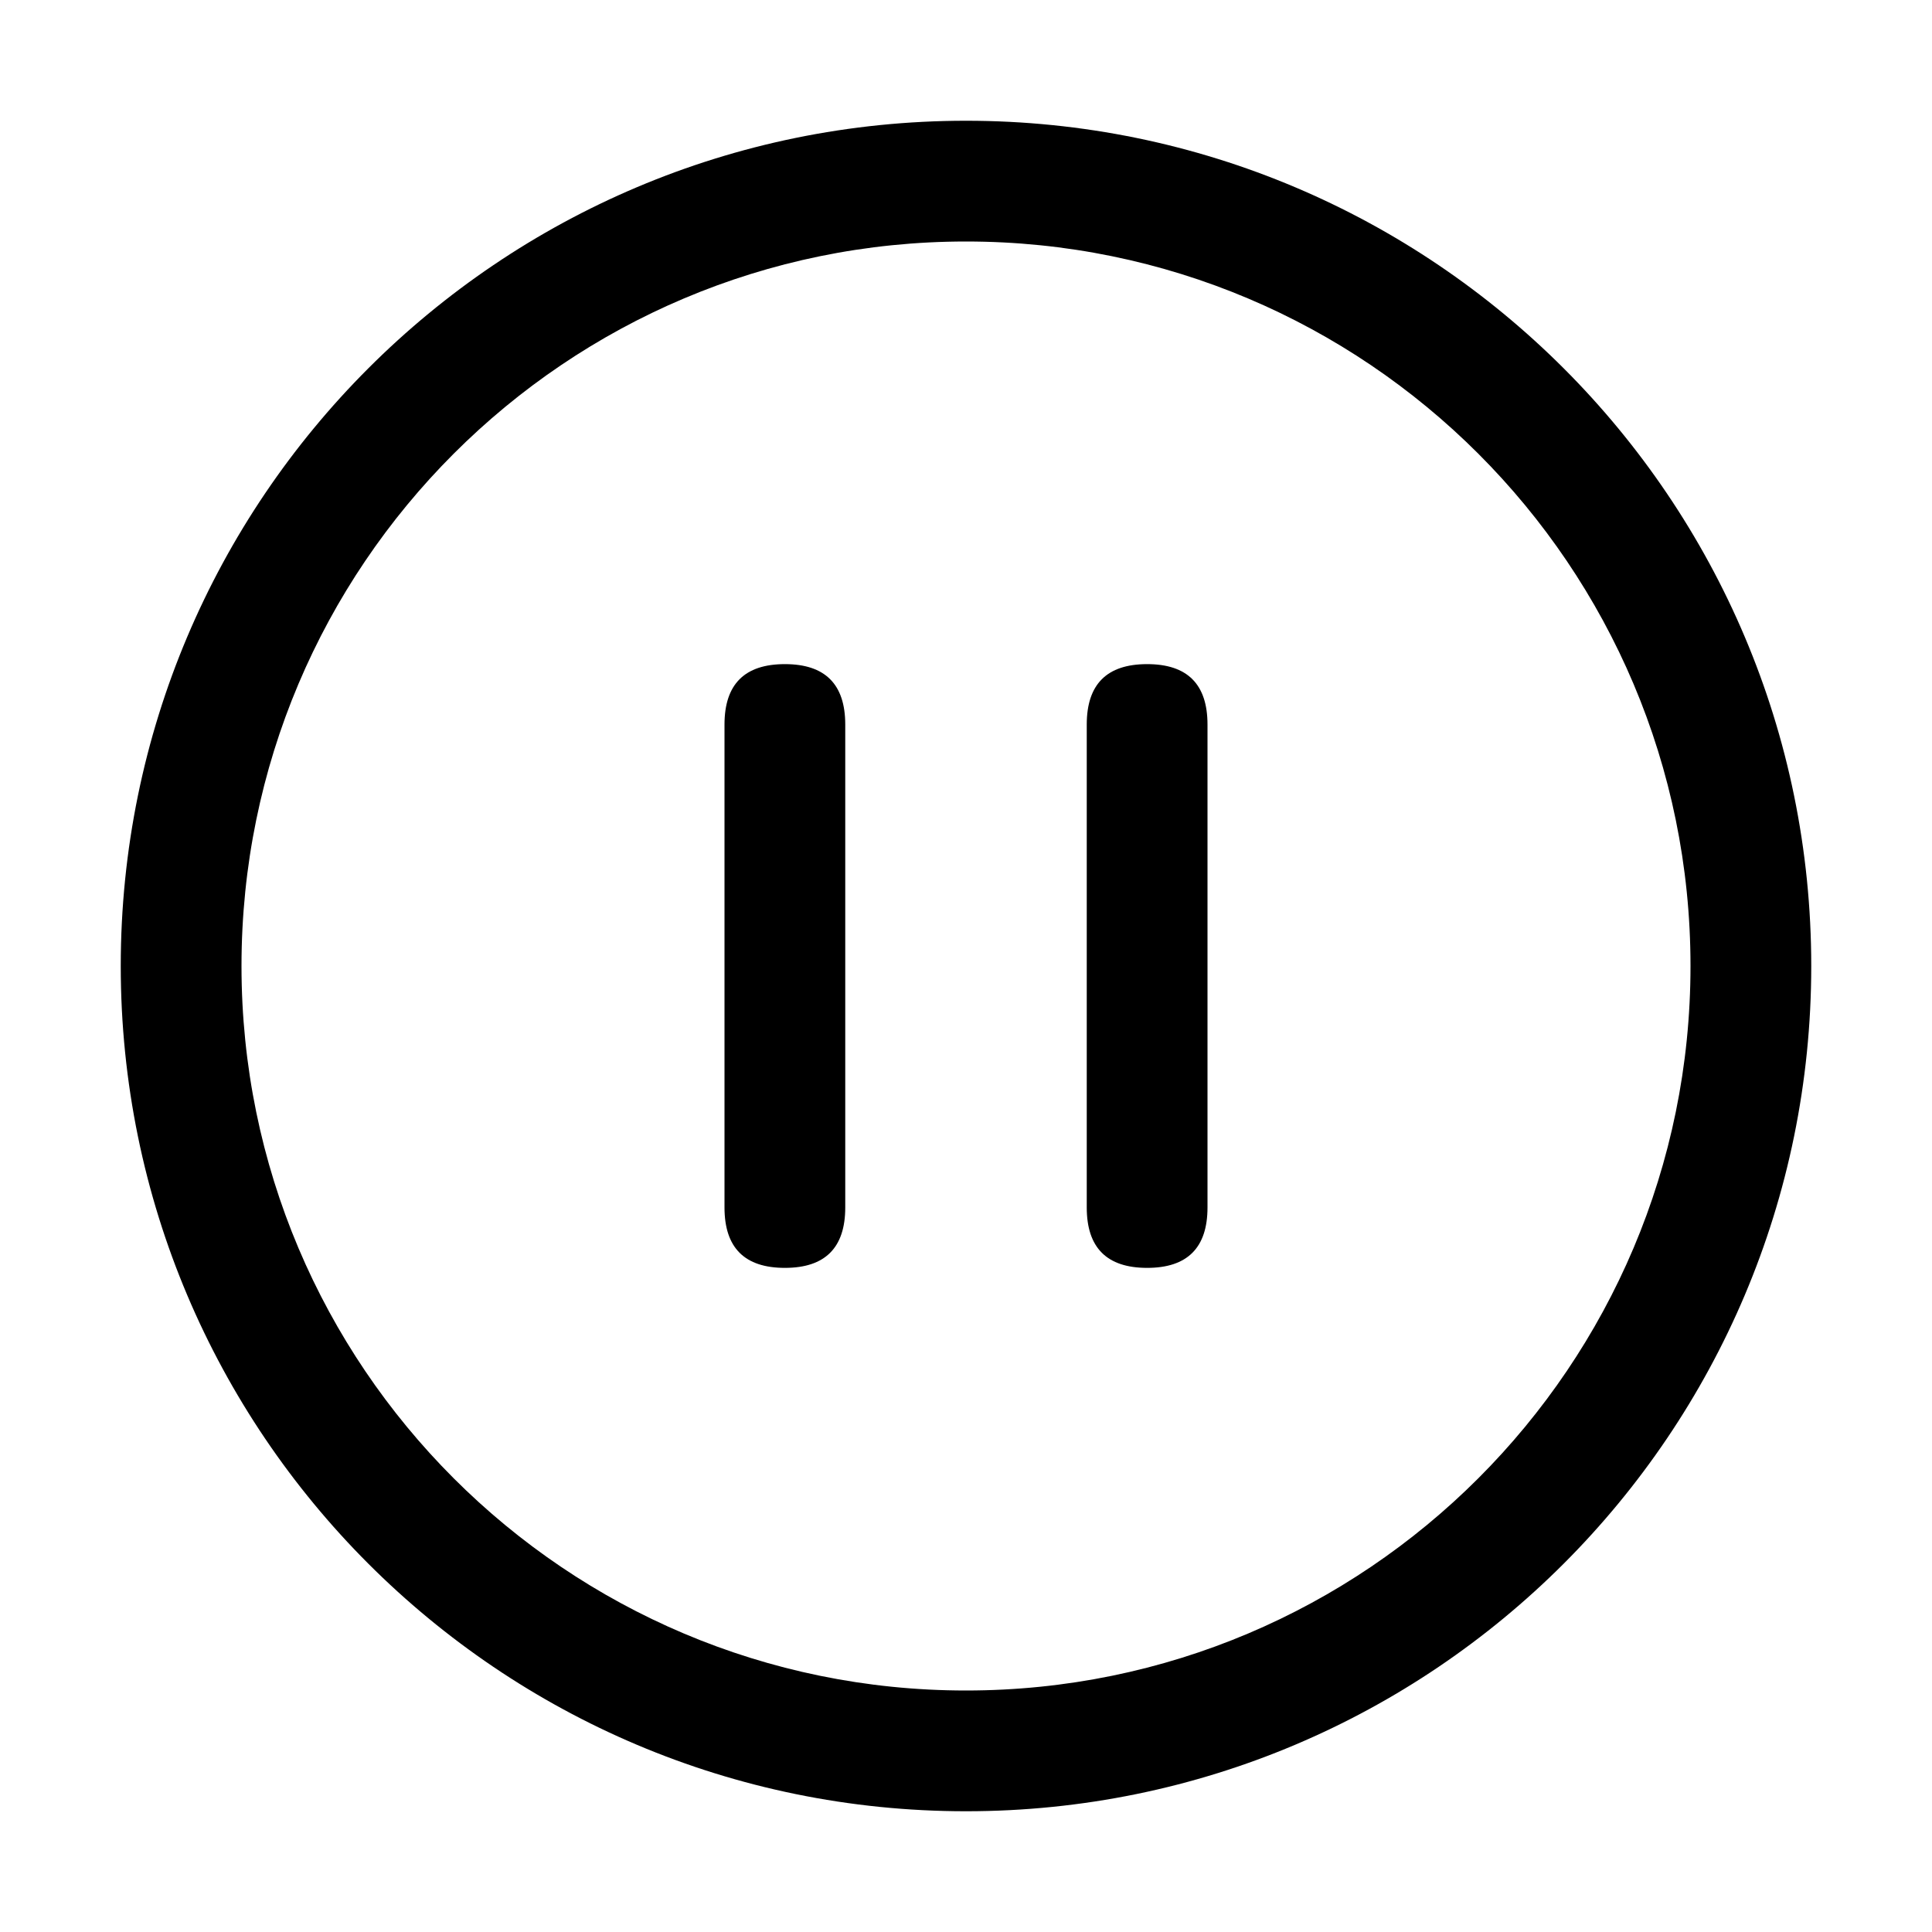
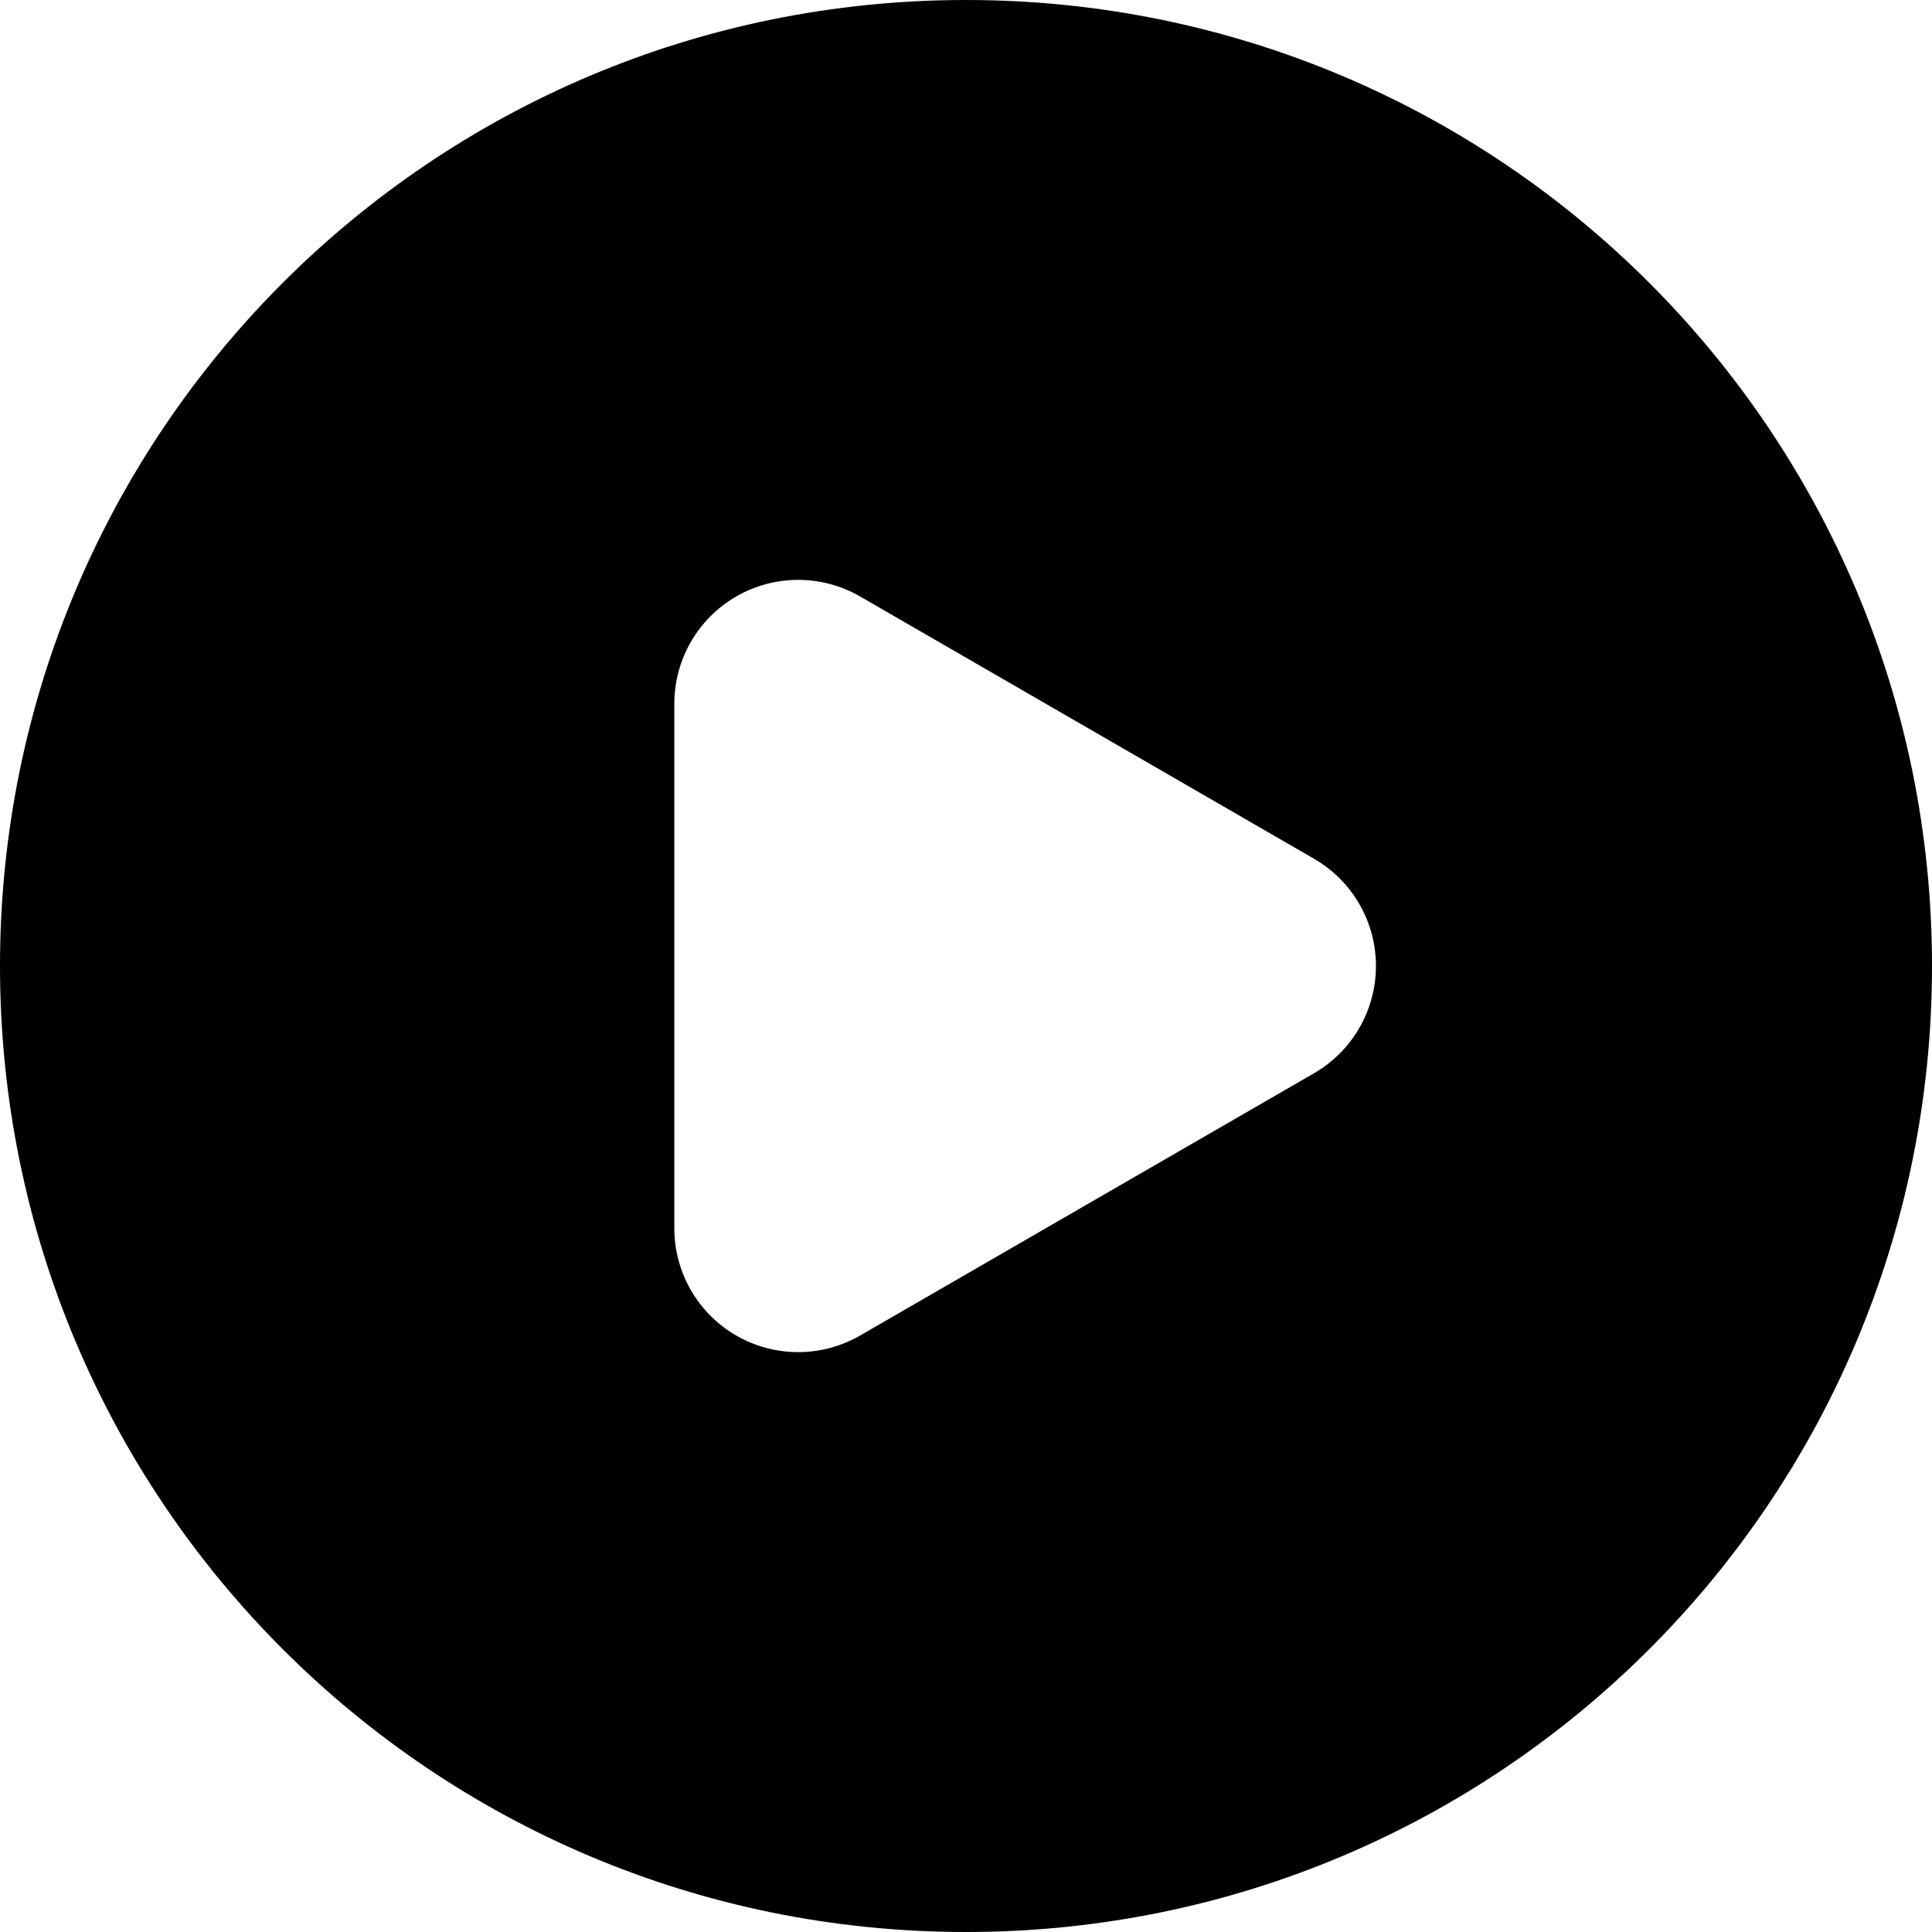
- <svg xmlns="http://www.w3.org/2000/svg" width="800px" height="800px" viewBox="0 0 1024 1024">
-   <path fill="#000000" d="M512 64a448 448 0 1 1 0 896 448 448 0 0 1 0-896zm0 832a384 384 0 0 0 0-768 384 384 0 0 0 0 768zm-96-544q32 0 32 32v256q0 32-32 32t-32-32V384q0-32 32-32zm192 0q32 0 32 32v256q0 32-32 32t-32-32V384q0-32 32-32z" />
+ <svg xmlns="http://www.w3.org/2000/svg" fill="#000000" height="800px" width="800px" version="1.1" id="Layer_1" viewBox="0 0 512 512" xml:space="preserve">
+   <g>
+     <g>
+       <path d="M256,0C114.511,0,0,114.497,0,256c0,141.49,114.495,256,256,256c141.49,0,256-114.497,256-256C512,114.51,397.503,0,256,0    z M348.238,284.418l-120.294,69.507c-10.148,5.864-22.661,5.874-32.826,0.009c-10.158-5.862-16.415-16.699-16.415-28.426V186.493    c0-11.728,6.258-22.564,16.415-28.426c5.076-2.93,10.741-4.395,16.406-4.395c5.67,0,11.341,1.468,16.42,4.402l120.295,69.507    c10.149,5.864,16.4,16.696,16.4,28.418C364.639,267.722,358.387,278.553,348.238,284.418z" />
+     </g>
+   </g>
</svg>
